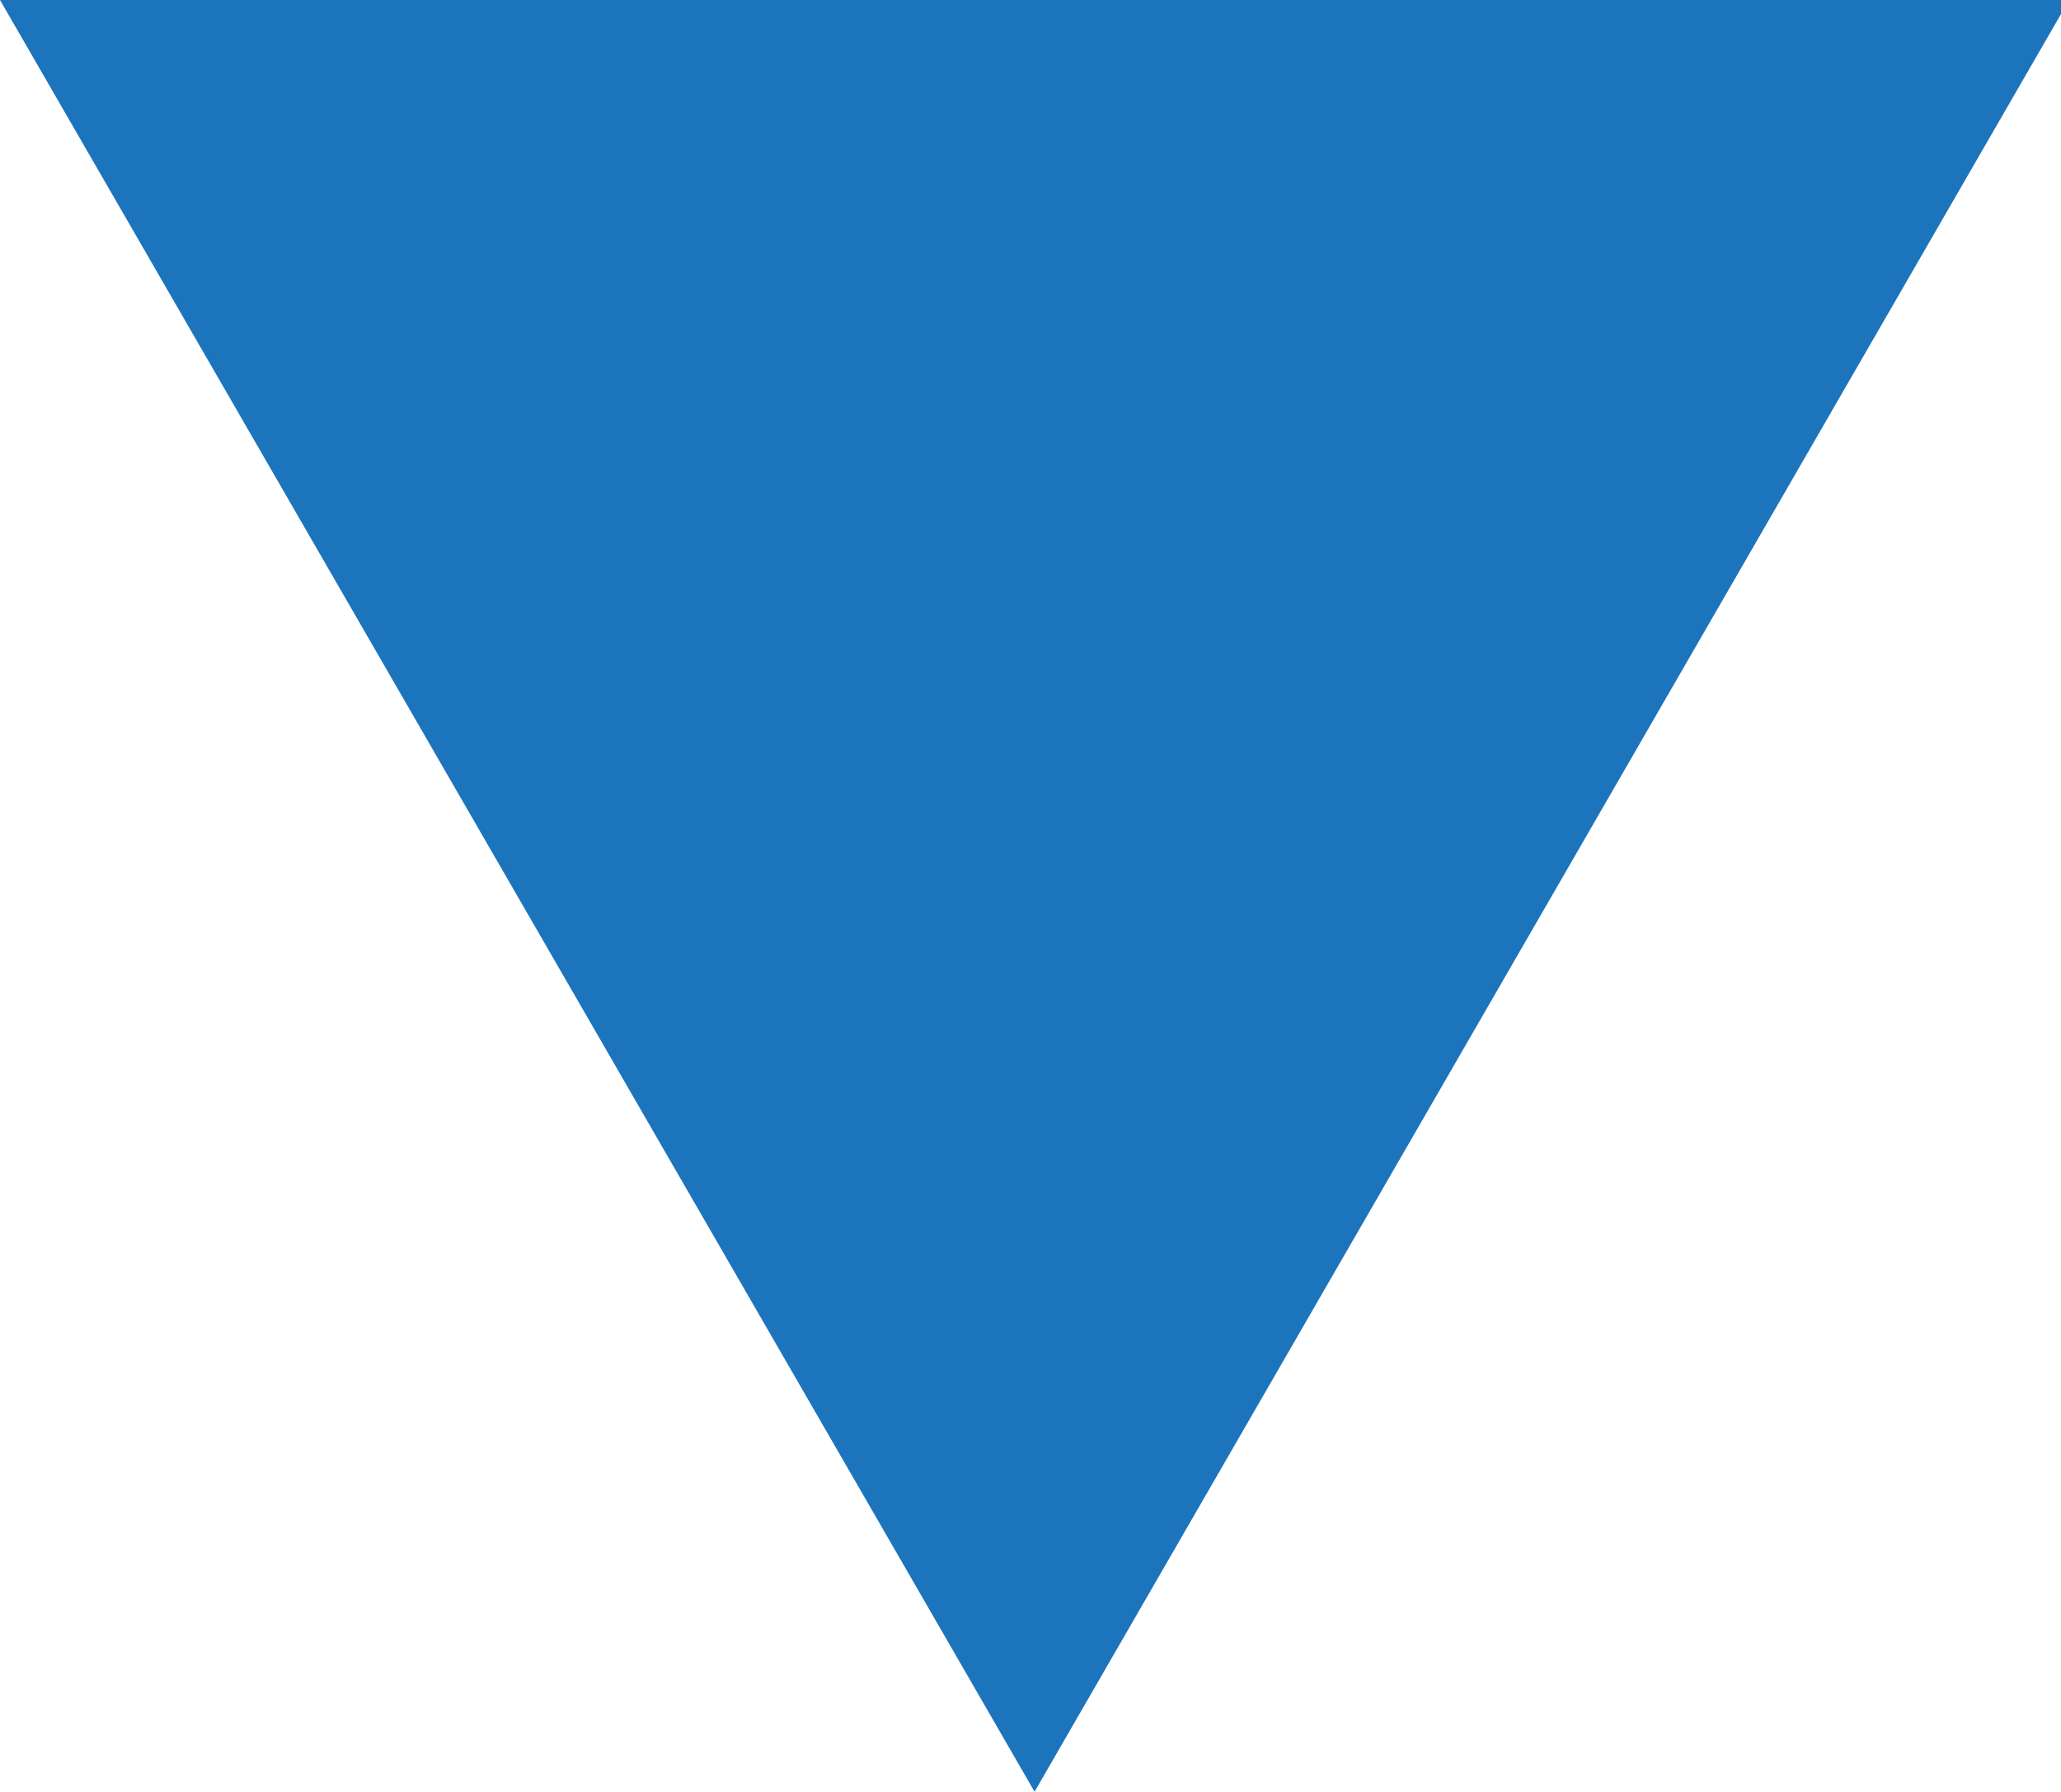
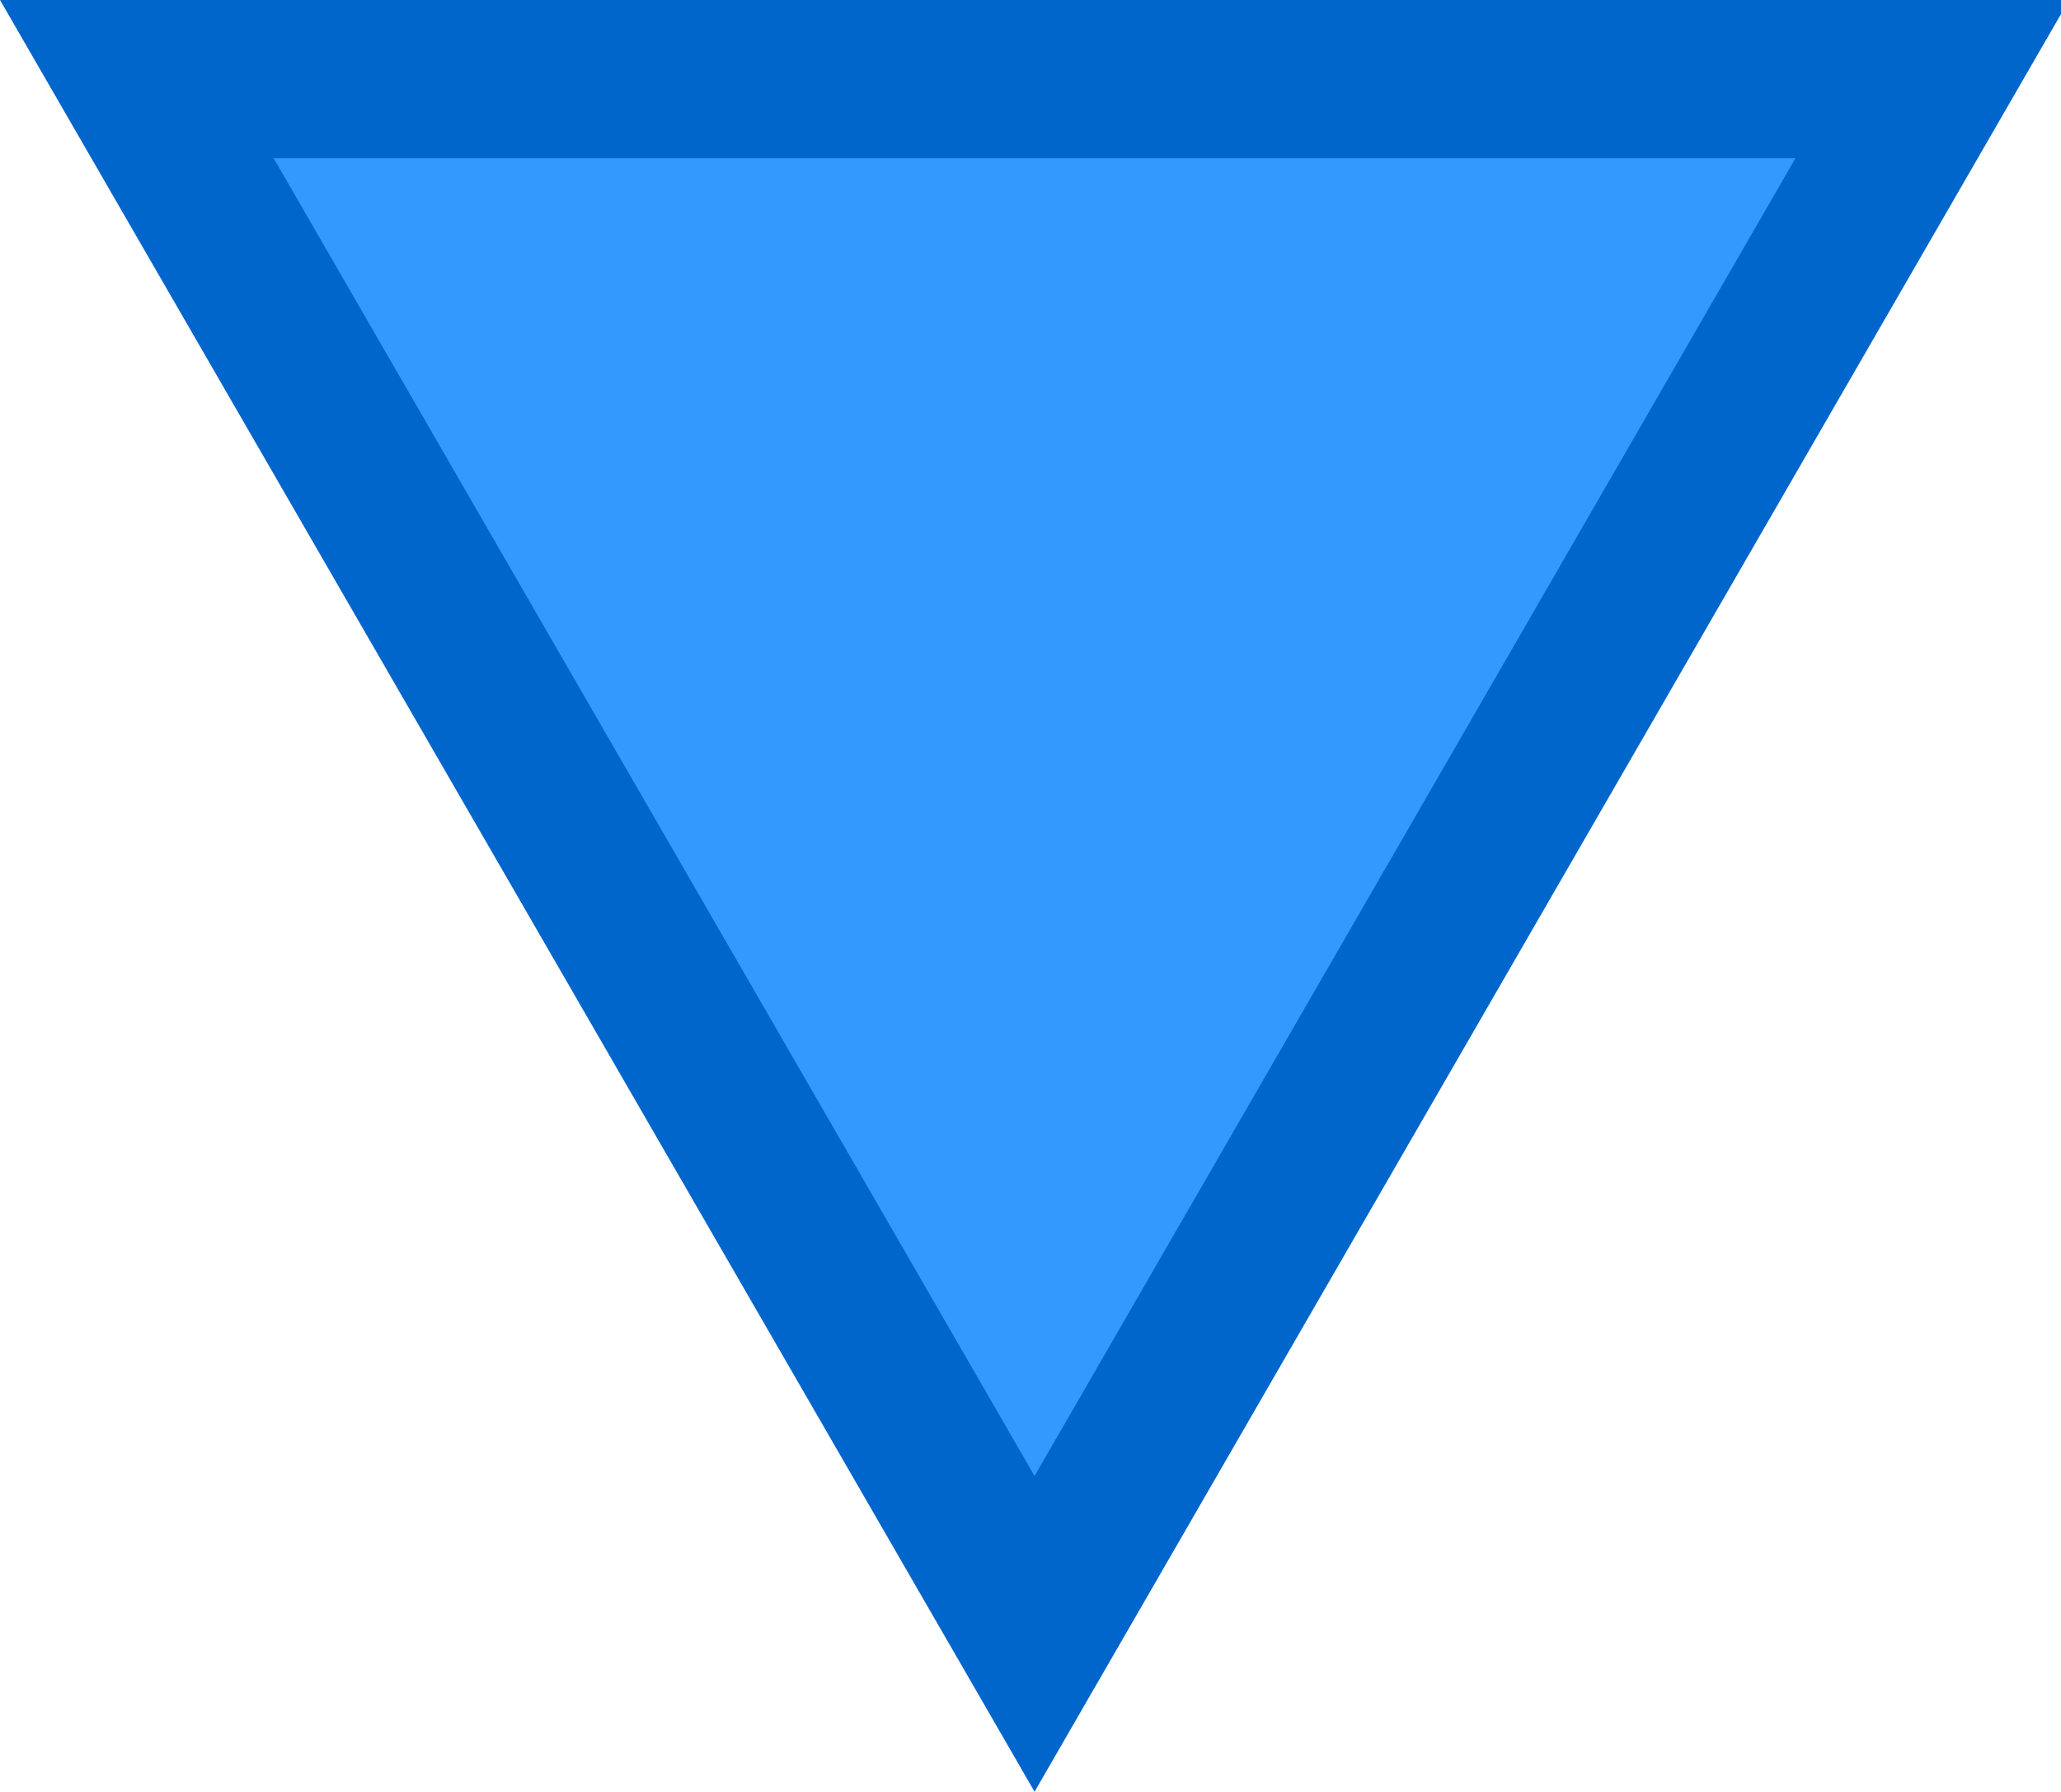
<svg xmlns="http://www.w3.org/2000/svg" version="1.1" id="Layer_1" x="0px" y="0px" width="288px" height="250.406px" viewBox="0 0 288 250.406" enable-background="new 0 0 288 250.406" xml:space="preserve">
-   <polygon fill="#1C75BC" points="289.134,0 144.567,250.406 0,0 " />
+   <polygon fill="#0066CC" points="289.134,0 144.566,250.406 0,0 " />
+   <polygon fill="#3399FF" points="250.884,22.126 144.566,206.279 38.25,22.126 " />
</svg>
